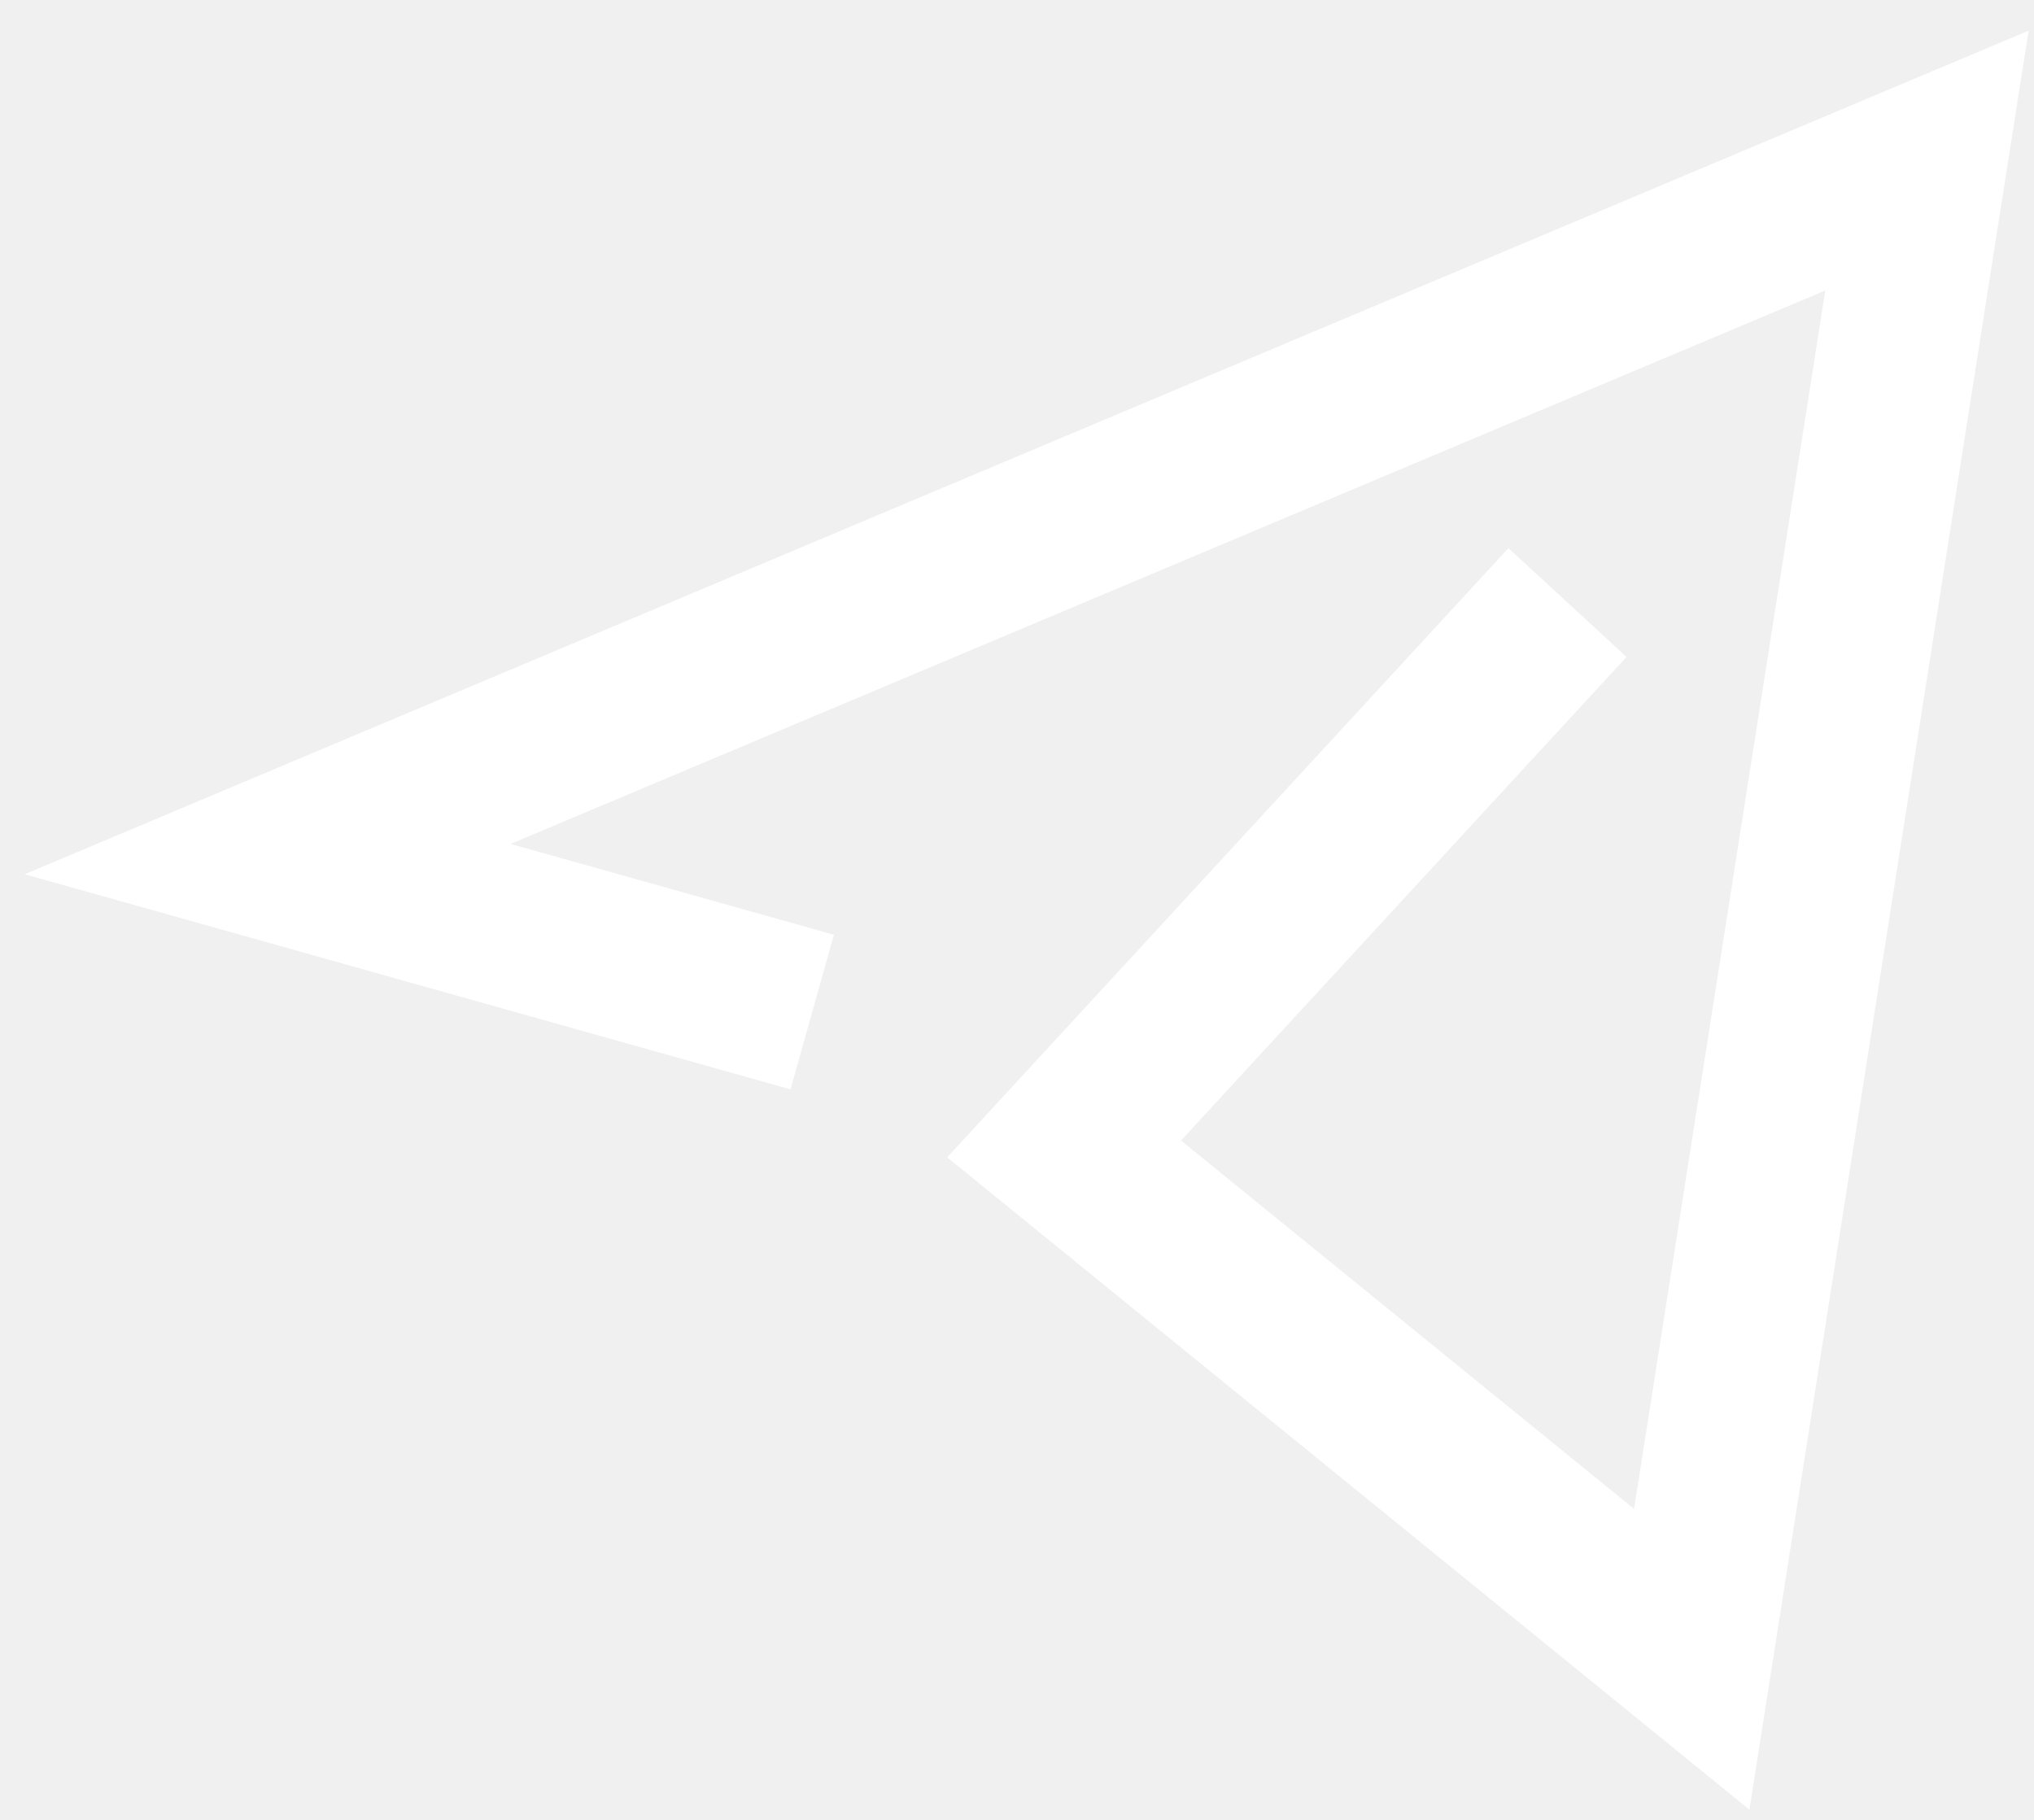
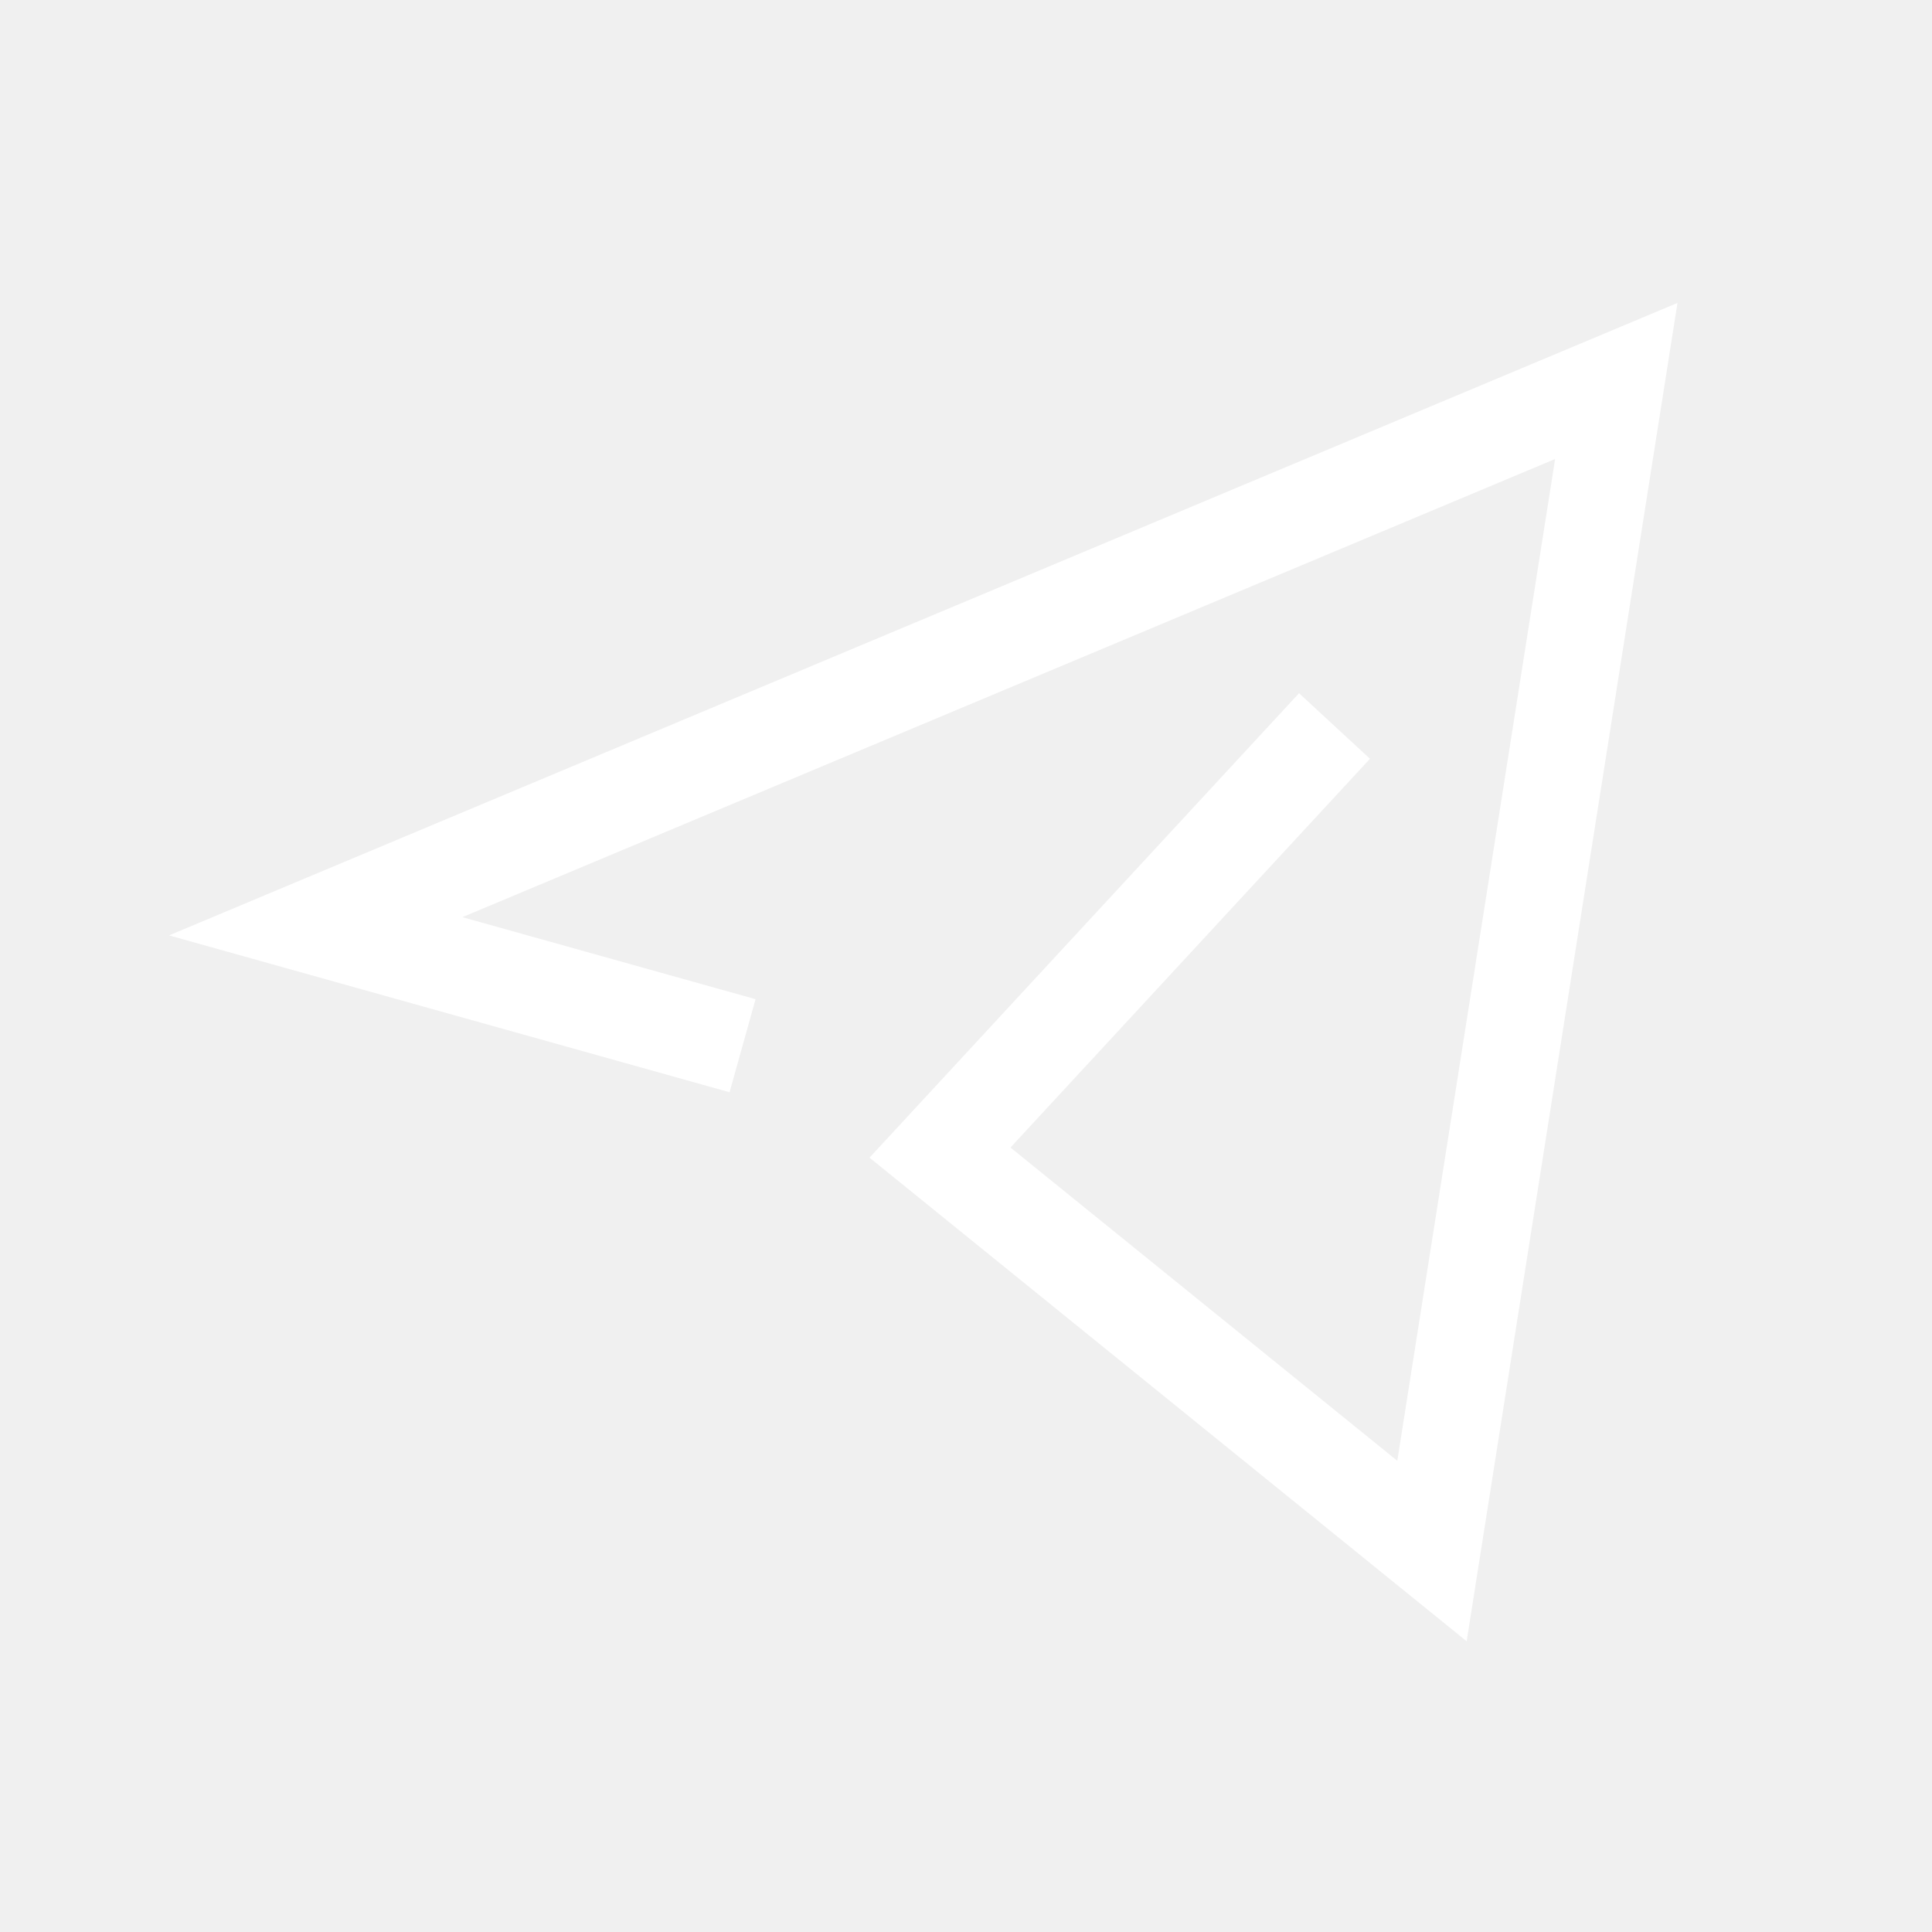
- <svg xmlns="http://www.w3.org/2000/svg" width="38px" height="34px" viewBox="0 0 38 34" version="1.1">
-   <g id="Page-1" stroke="none" stroke-width="1" fill="none" fill-rule="evenodd">
-     <g id="BGE_Mobile_iPhone-SE_Modal_6-Copy" transform="translate(-136, -321)" stroke="#FFFFFF" stroke-width="3">
-       <g id="Group-12" transform="translate(55, 307)">
-         <g id="Group-10" transform="translate(75, 0)">
-           <polyline id="Stroke-1" points="21.174 32.908 11 30.05 42 17 37.606 45 25.88 35.465 35.284 25.257" />
-         </g>
-       </g>
-     </g>
-   </g>
+ <svg xmlns="http://www.w3.org/2000/svg" version="1.1" id="Ebene_1" x="0px" y="0px" viewBox="0 0 500 500" style="enable-background:new 0 0 500 500;" xml:space="preserve">
+   <style type="text/css">
+ 	.st0{fill:#FFFFFF;}
+ 	.st1{fill:#FF4664;}
+ 	.st2{fill:#46B4B4;}
+ 	.st3{fill:#785FFF;}
+ 	.st4{fill:none;stroke:#785FFF;stroke-width:25;stroke-miterlimit:10;}
+ 	.st5{fill:none;stroke:#785FFF;stroke-width:26.175;stroke-miterlimit:10;}
+ </style>
+   <polygon class="st0" points="43.75,242.08 188.81,282.67 195.54,258.59 119.66,237.36 402.46,118.79 361.62,378.05 261.51,296.98   354.55,196.37 336.19,179.4 225.03,299.6 379.57,424.76 434.13,78.4 " />
</svg>
